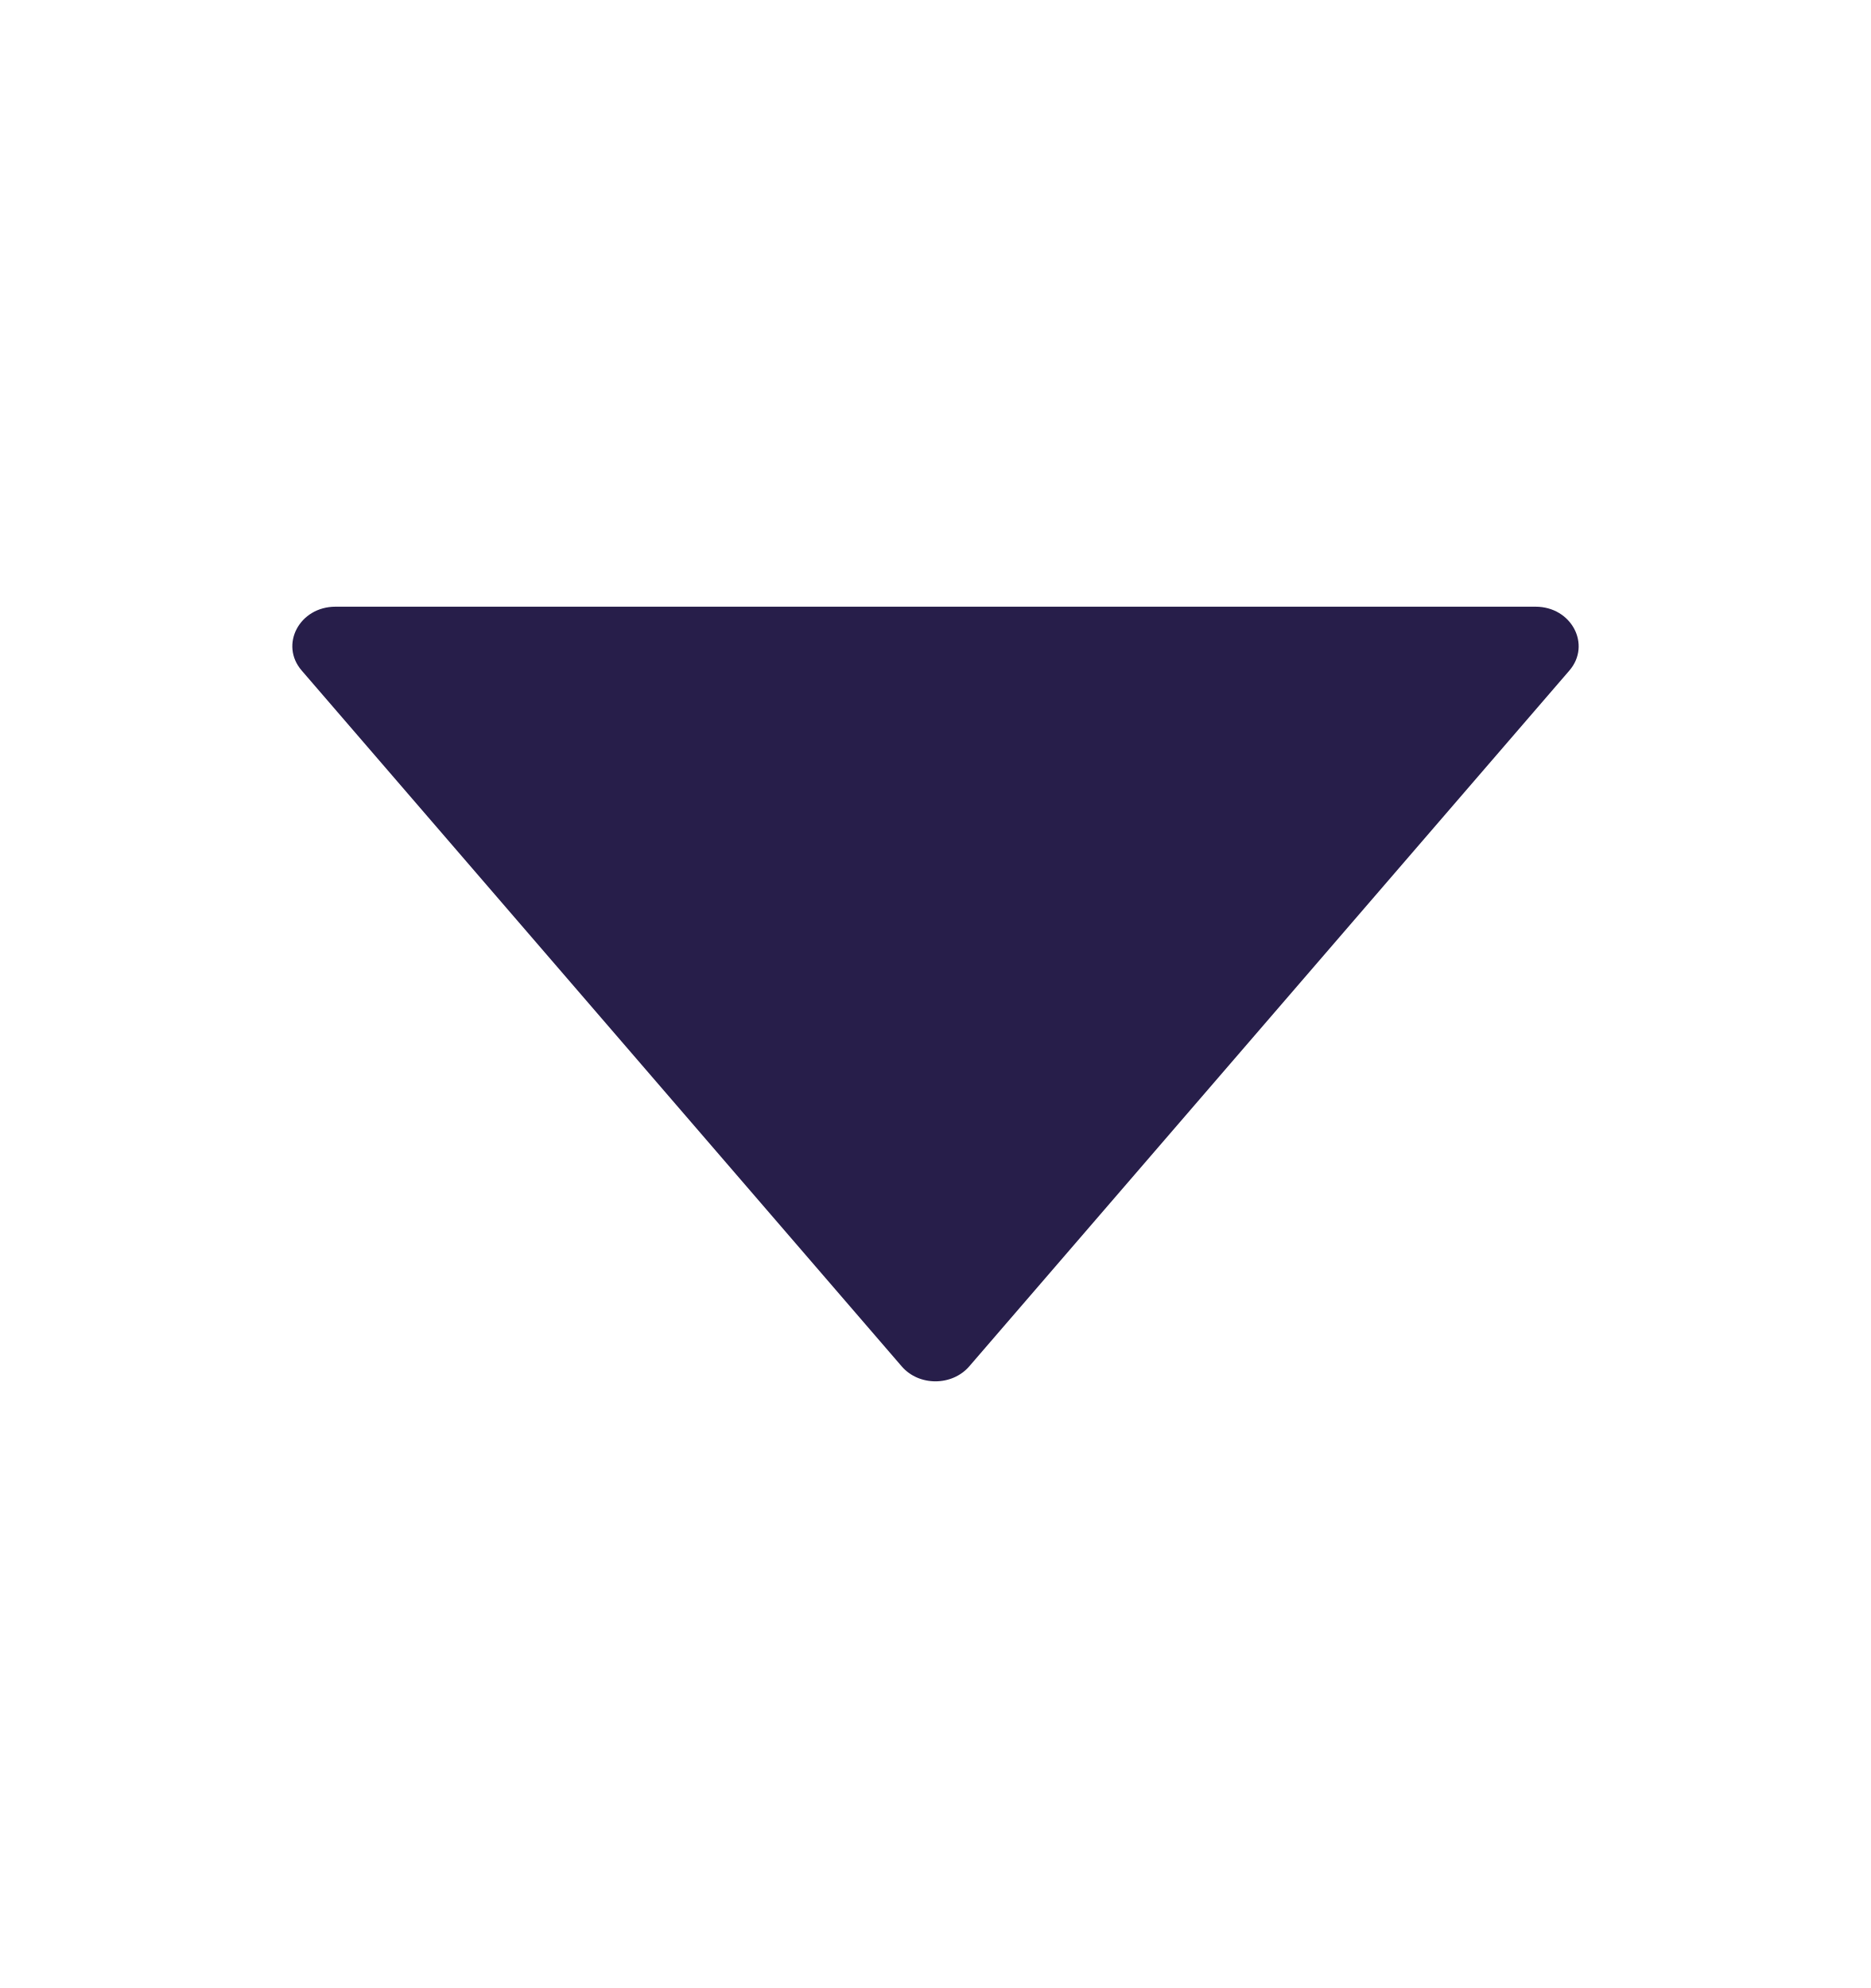
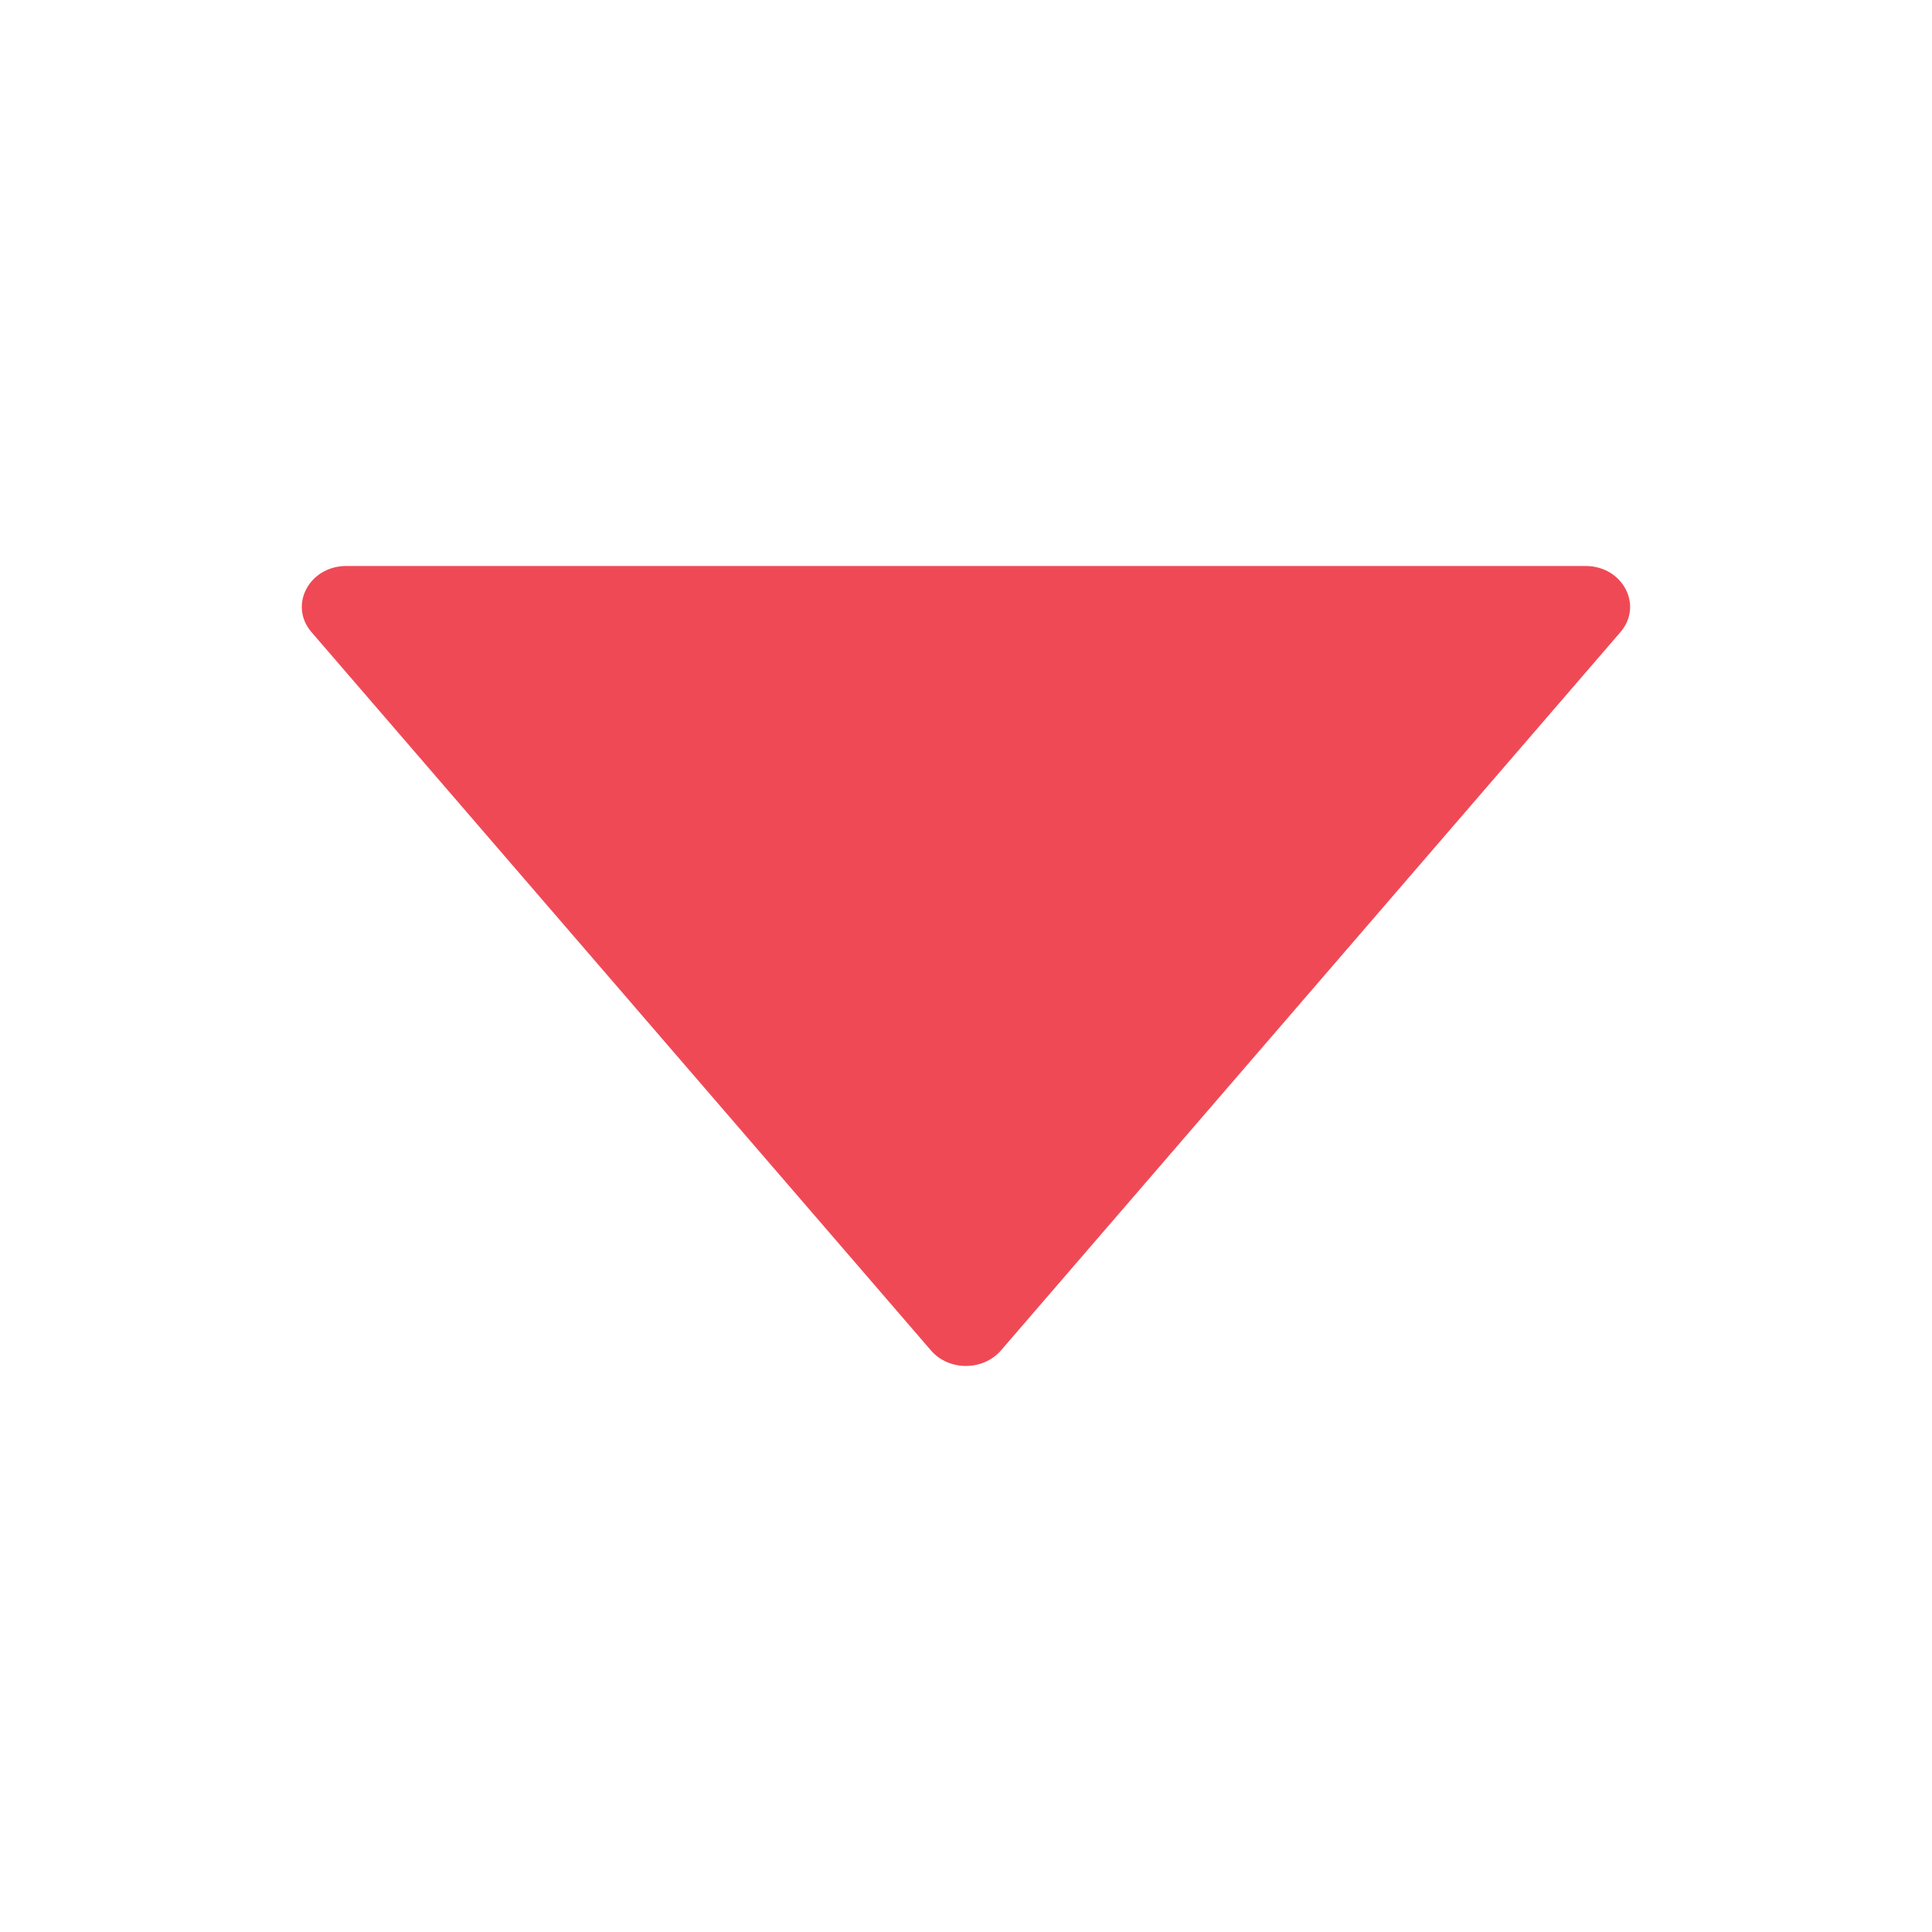
- <svg xmlns="http://www.w3.org/2000/svg" width="16" height="17" viewBox="0 0 16 17" fill="none">
-   <path d="M13.132 5.188H2.869C2.561 5.188 2.389 5.513 2.58 5.734L7.711 11.684C7.858 11.855 8.141 11.855 8.289 11.684L13.421 5.734C13.611 5.513 13.439 5.188 13.132 5.188Z" fill="#271E4A" />
+ <svg xmlns="http://www.w3.org/2000/svg" width="24" height="24" viewBox="0 0 24 24" fill="none">
+   <path d="M19.696 7.031H4.302C3.841 7.031 3.583 7.519 3.869 7.852L11.566 16.777C11.786 17.032 12.21 17.032 12.433 16.777L20.13 7.852C20.416 7.519 20.158 7.031 19.696 7.031Z" fill="#F04956" />
</svg>
